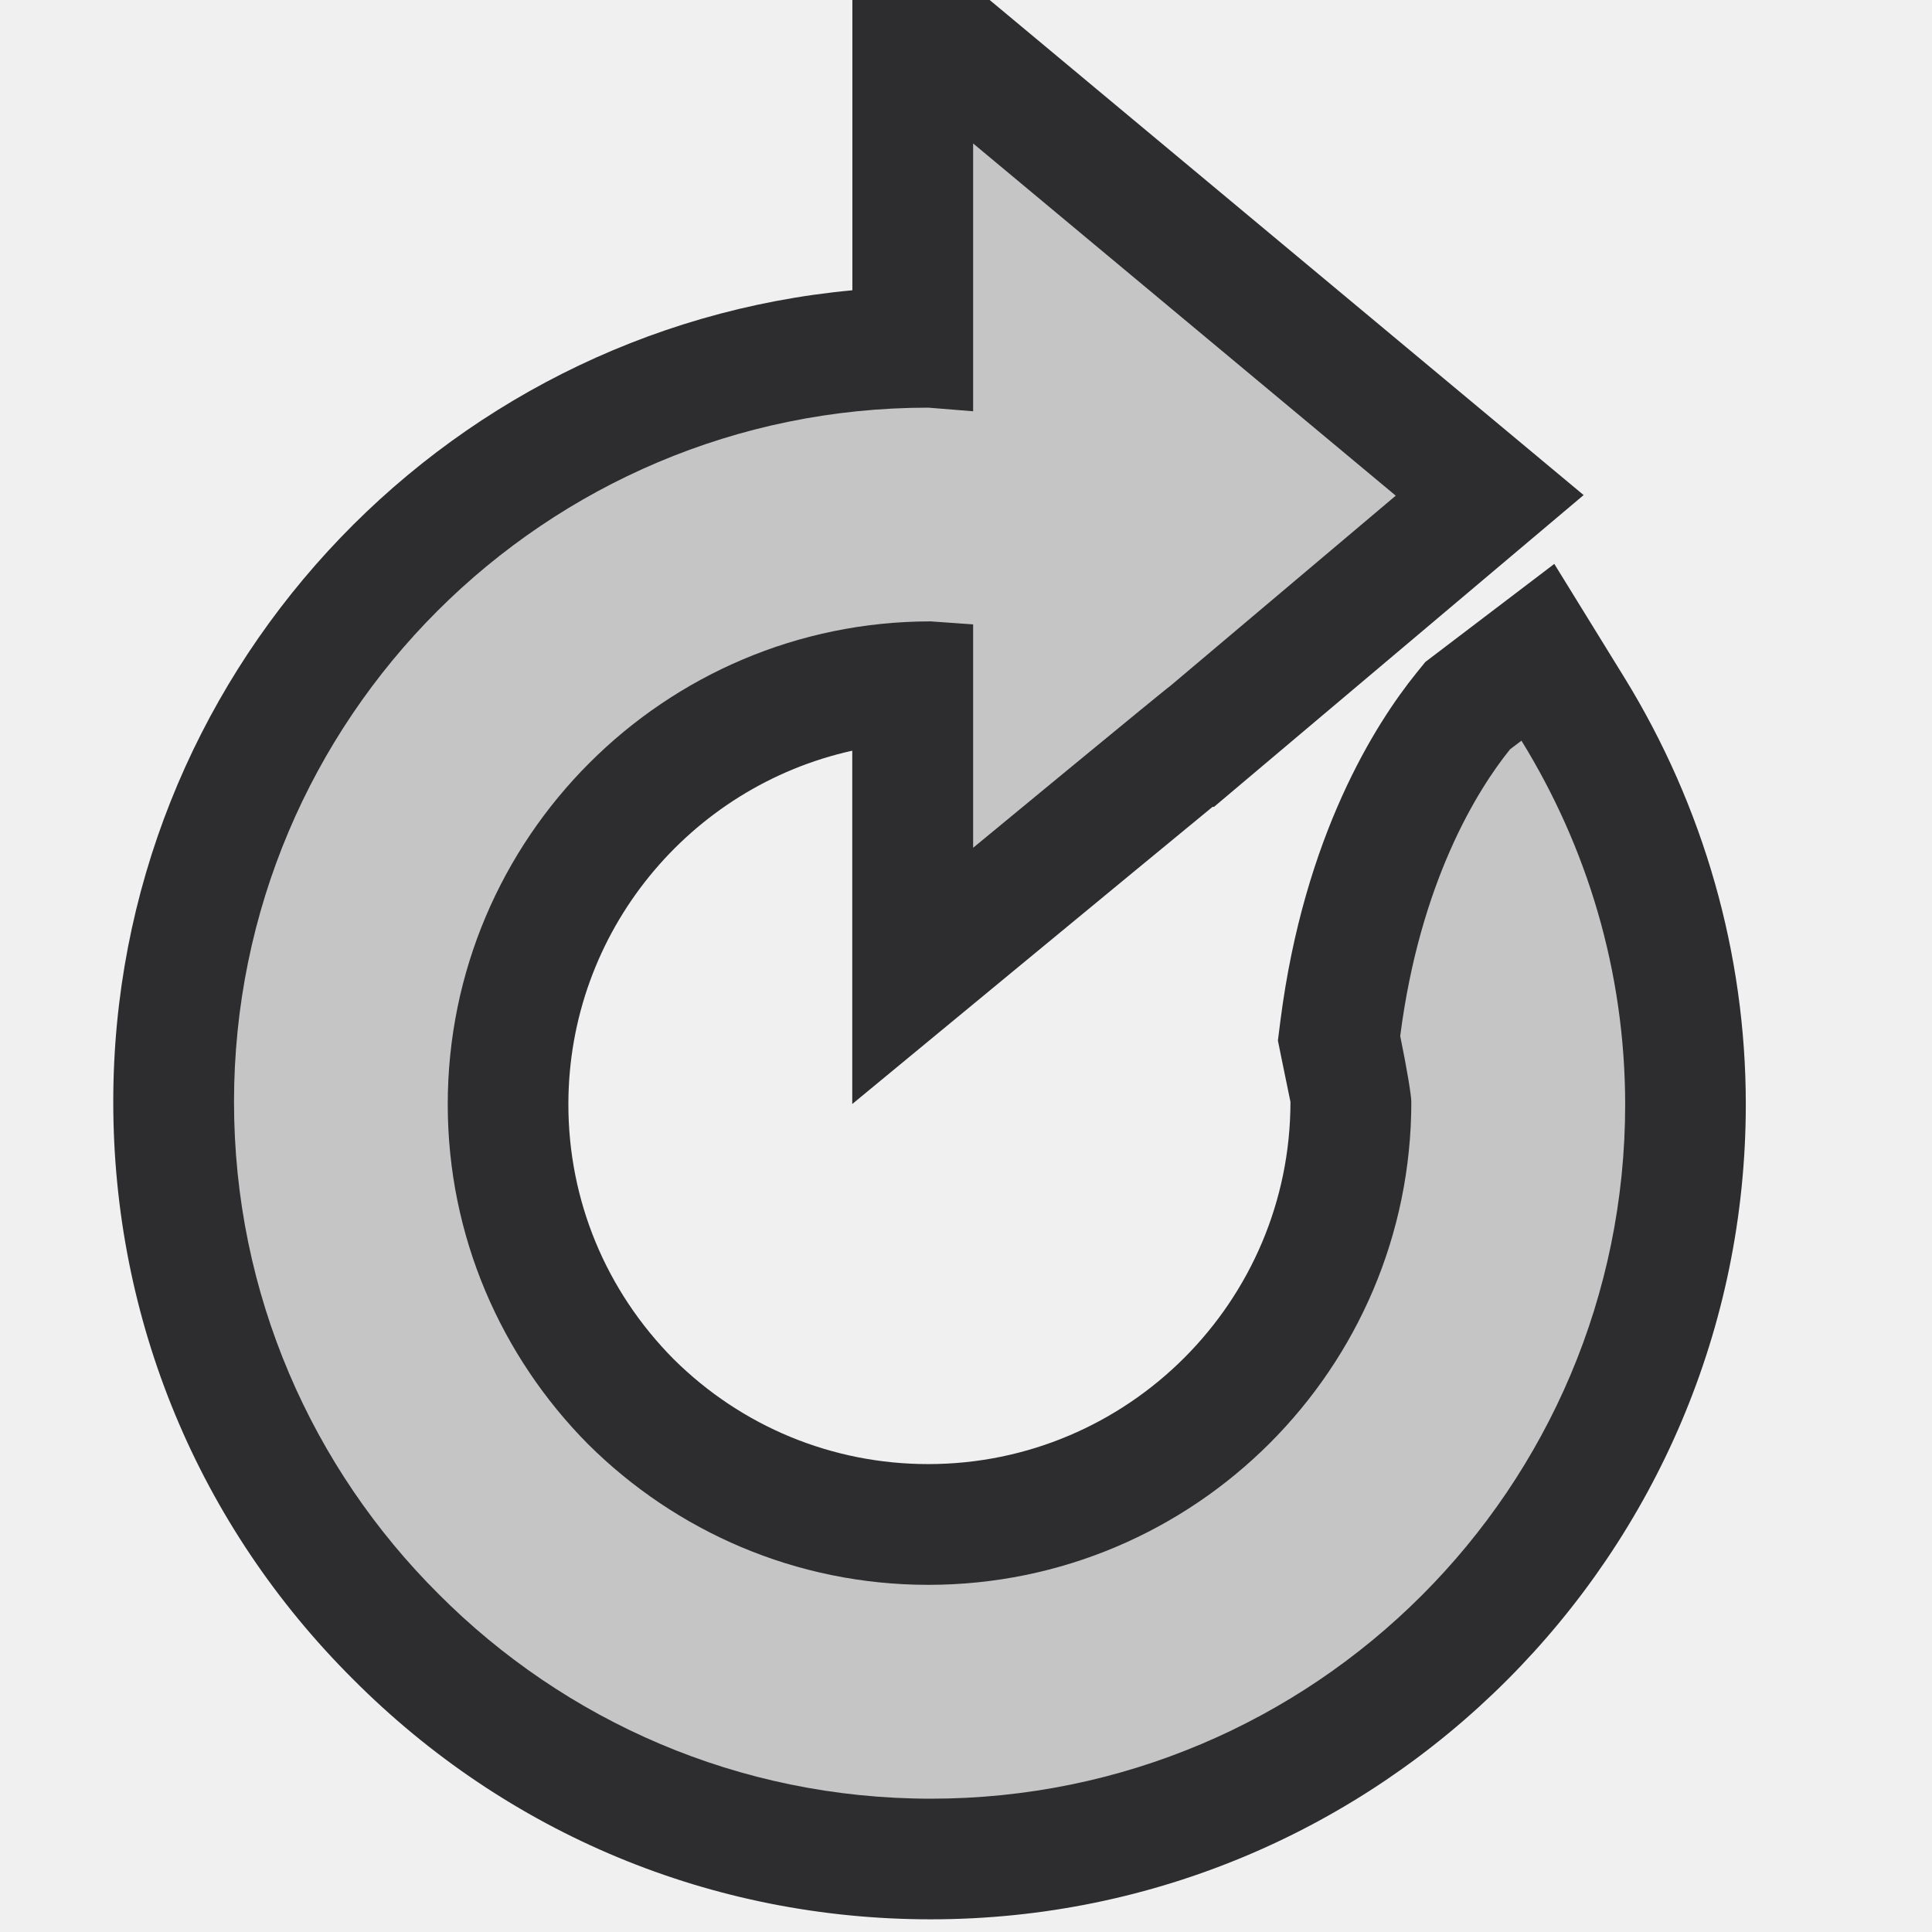
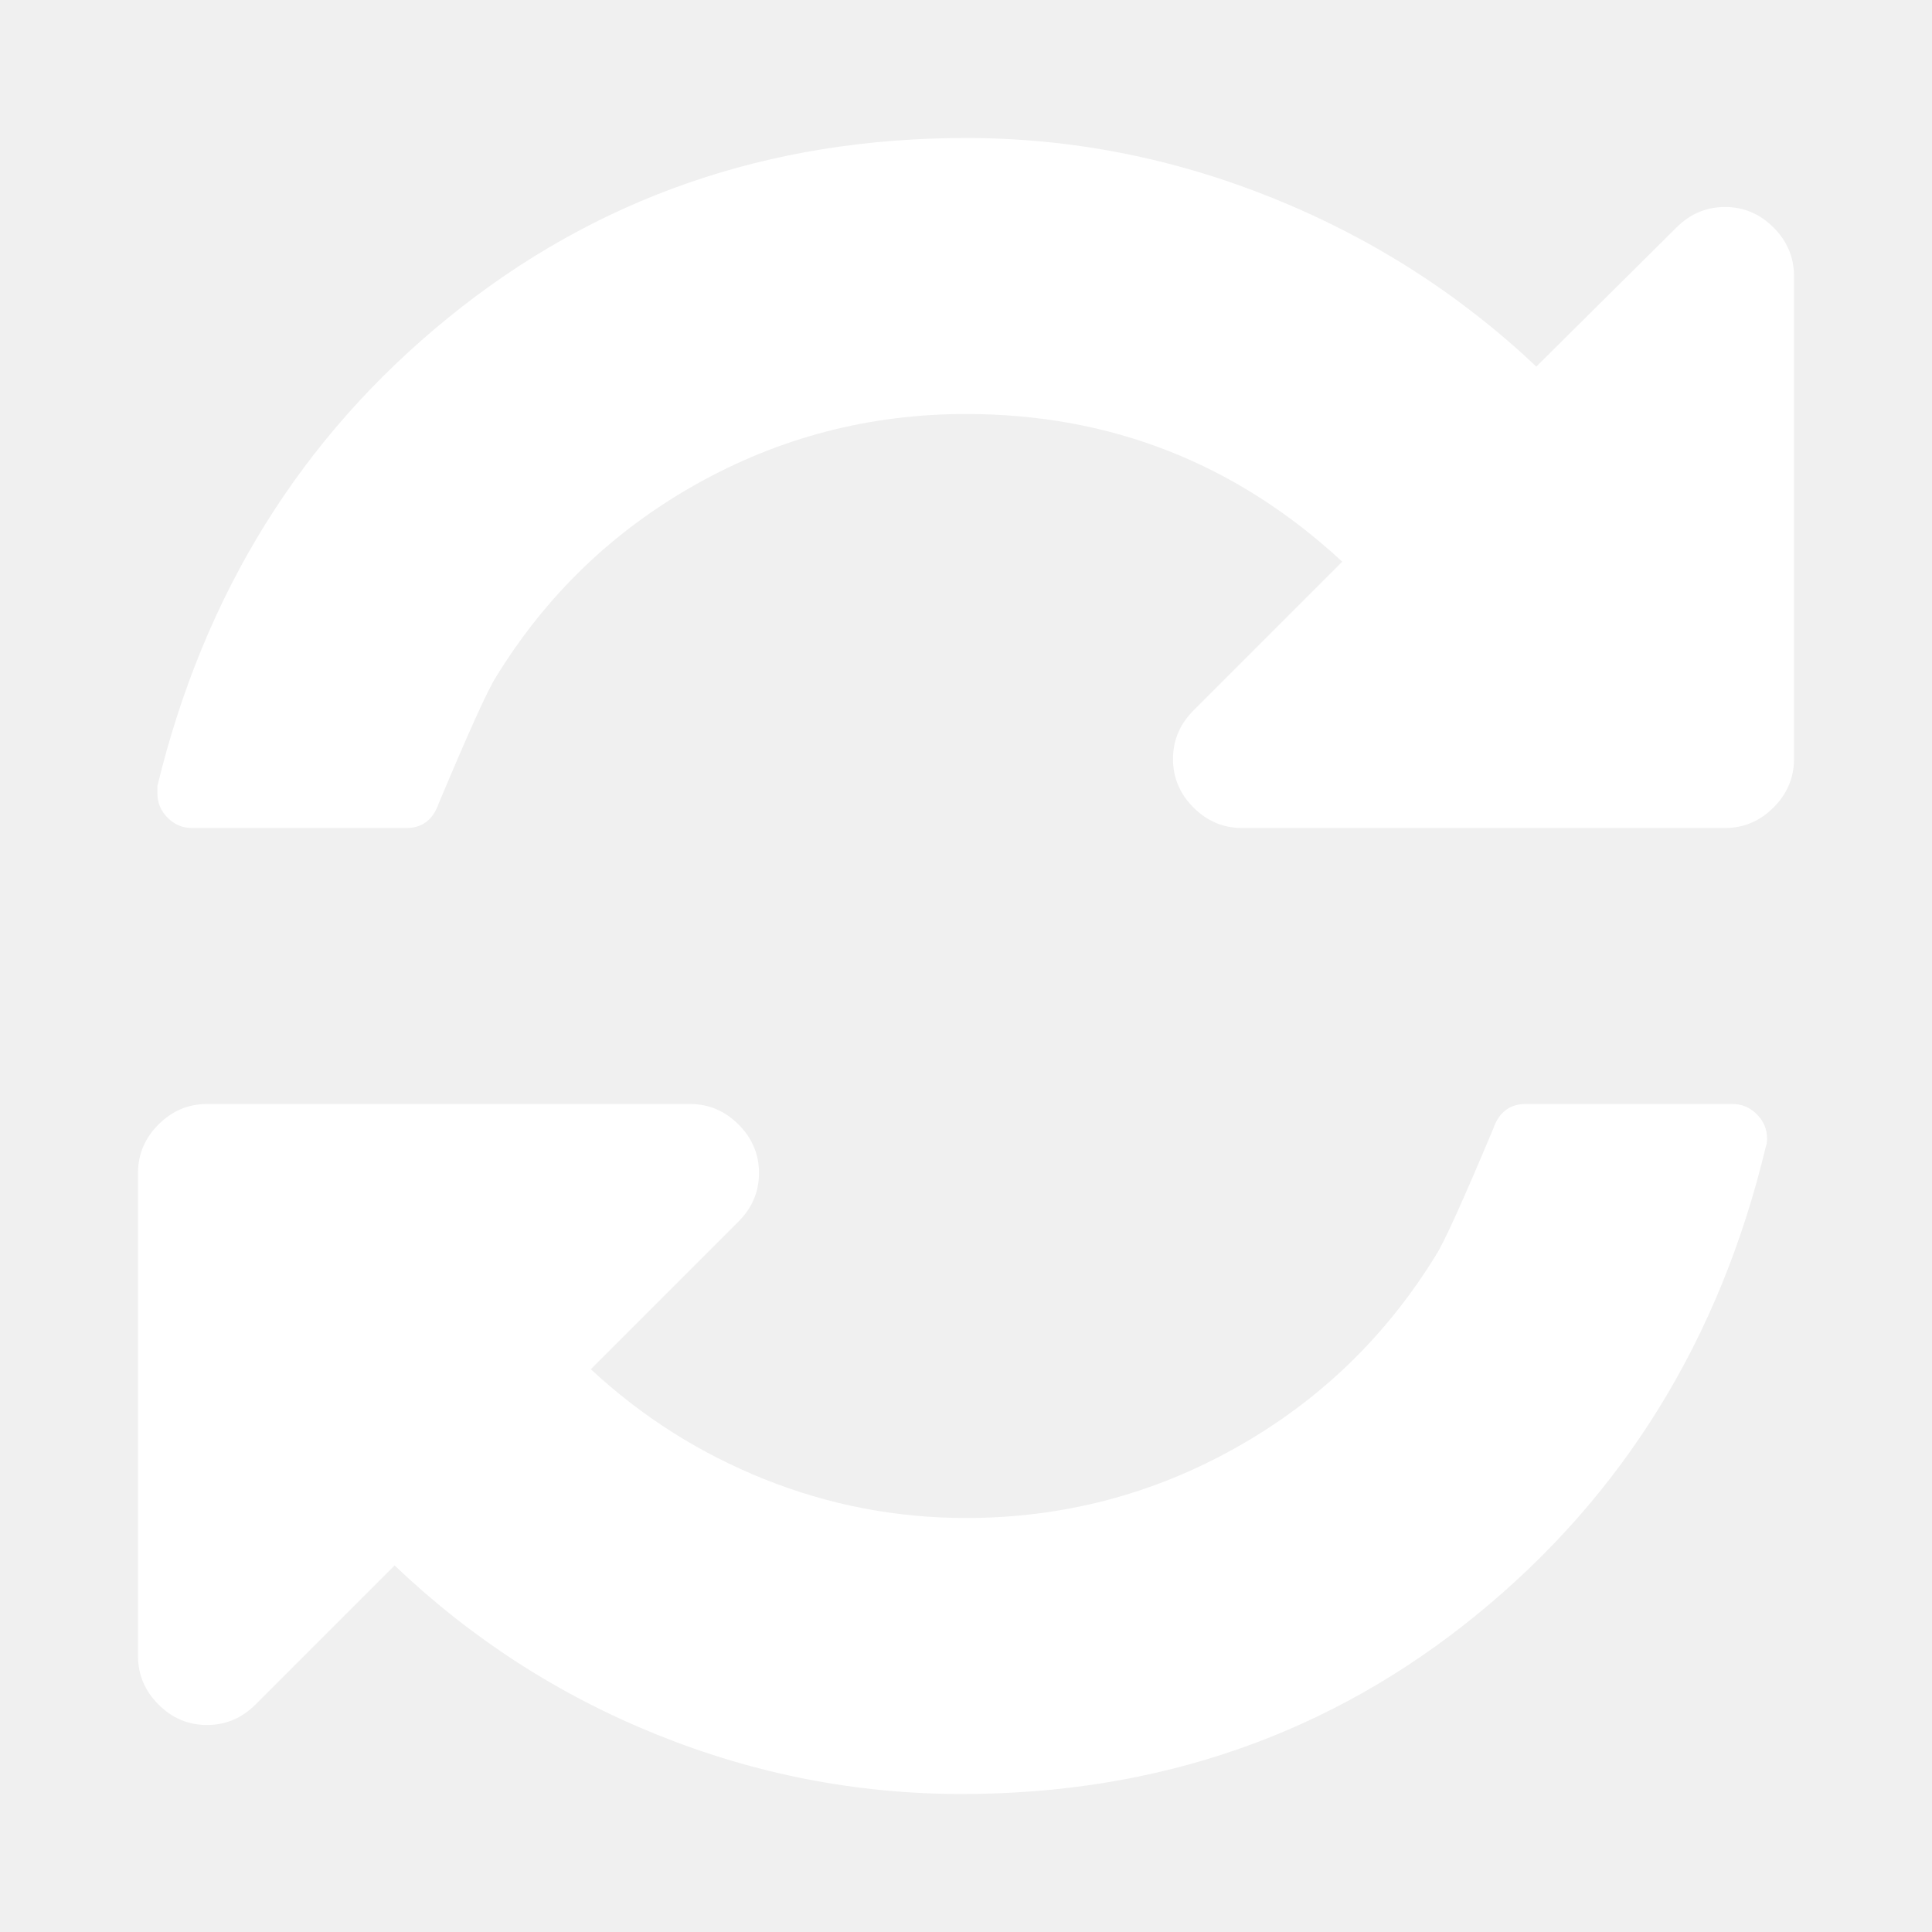
- <svg xmlns="http://www.w3.org/2000/svg" width="16" height="16">
-   <path d="M13.451 5.609l-.579-.939-1.068.812-.076.094c-.335.415-.927 1.341-1.124 2.876l-.021.165.033.163.071.345c0 1.654-1.346 3-3 3-.795 0-1.545-.311-2.107-.868-.563-.567-.873-1.317-.873-2.111 0-1.431 1.007-2.632 2.351-2.929v2.926s2.528-2.087 2.984-2.461h.012l3.061-2.582-4.919-4.1h-1.137v2.404c-3.429.318-6.121 3.211-6.121 6.721 0 1.809.707 3.508 1.986 4.782 1.277 1.282 2.976 1.988 4.784 1.988 3.722 0 6.75-3.028 6.75-6.75 0-1.245-.349-2.468-1.007-3.536z" fill="#2D2D30" />
-   <path d="M12.6 6.134l-.094.071c-.269.333-.746 1.096-.91 2.375.057.277.092.495.092.545 0 2.206-1.794 4-4 4-1.098 0-2.093-.445-2.817-1.164-.718-.724-1.163-1.718-1.163-2.815 0-2.206 1.794-4 4-4l.351.025v1.85s1.626-1.342 1.631-1.339l1.869-1.577-3.5-2.917v2.218l-.371-.03c-3.176 0-5.75 2.574-5.75 5.75 0 1.593.648 3.034 1.695 4.076 1.042 1.046 2.482 1.694 4.076 1.694 3.176 0 5.75-2.574 5.75-5.75-.001-1.106-.318-2.135-.859-3.012z" fill="#C5C5C5" />
+ <svg xmlns="http://www.w3.org/2000/svg" width="1792" height="1792" viewBox="0 0 1792 1792">
+   <path d="M1639 1056q0 5-1 7-64 268-268 434.5t-478 166.5q-146 0-282.5-55t-243.5-157l-129 129q-19 19-45 19t-45-19-19-45v-448q0-26 19-45t45-19h448q26 0 45 19t19 45-19 45l-137 137q71 66 161 102t187 36q134 0 250-65t186-179q11-17 53-117 8-23 30-23h192q13 0 22.5 9.5t9.5 22.5zm25-800v448q0 26-19 45t-45 19h-448q-26 0-45-19t-19-45 19-45l138-138q-148-137-349-137-134 0-250 65t-186 179q-11 17-53 117-8 23-30 23h-199q-13 0-22.5-9.5t-9.5-22.5v-7q65-268 270-434.5t480-166.5q146 0 284 55.5t245 156.5l130-129q19-19 45-19t45 19 19 45z" fill="#fff" />
</svg>
